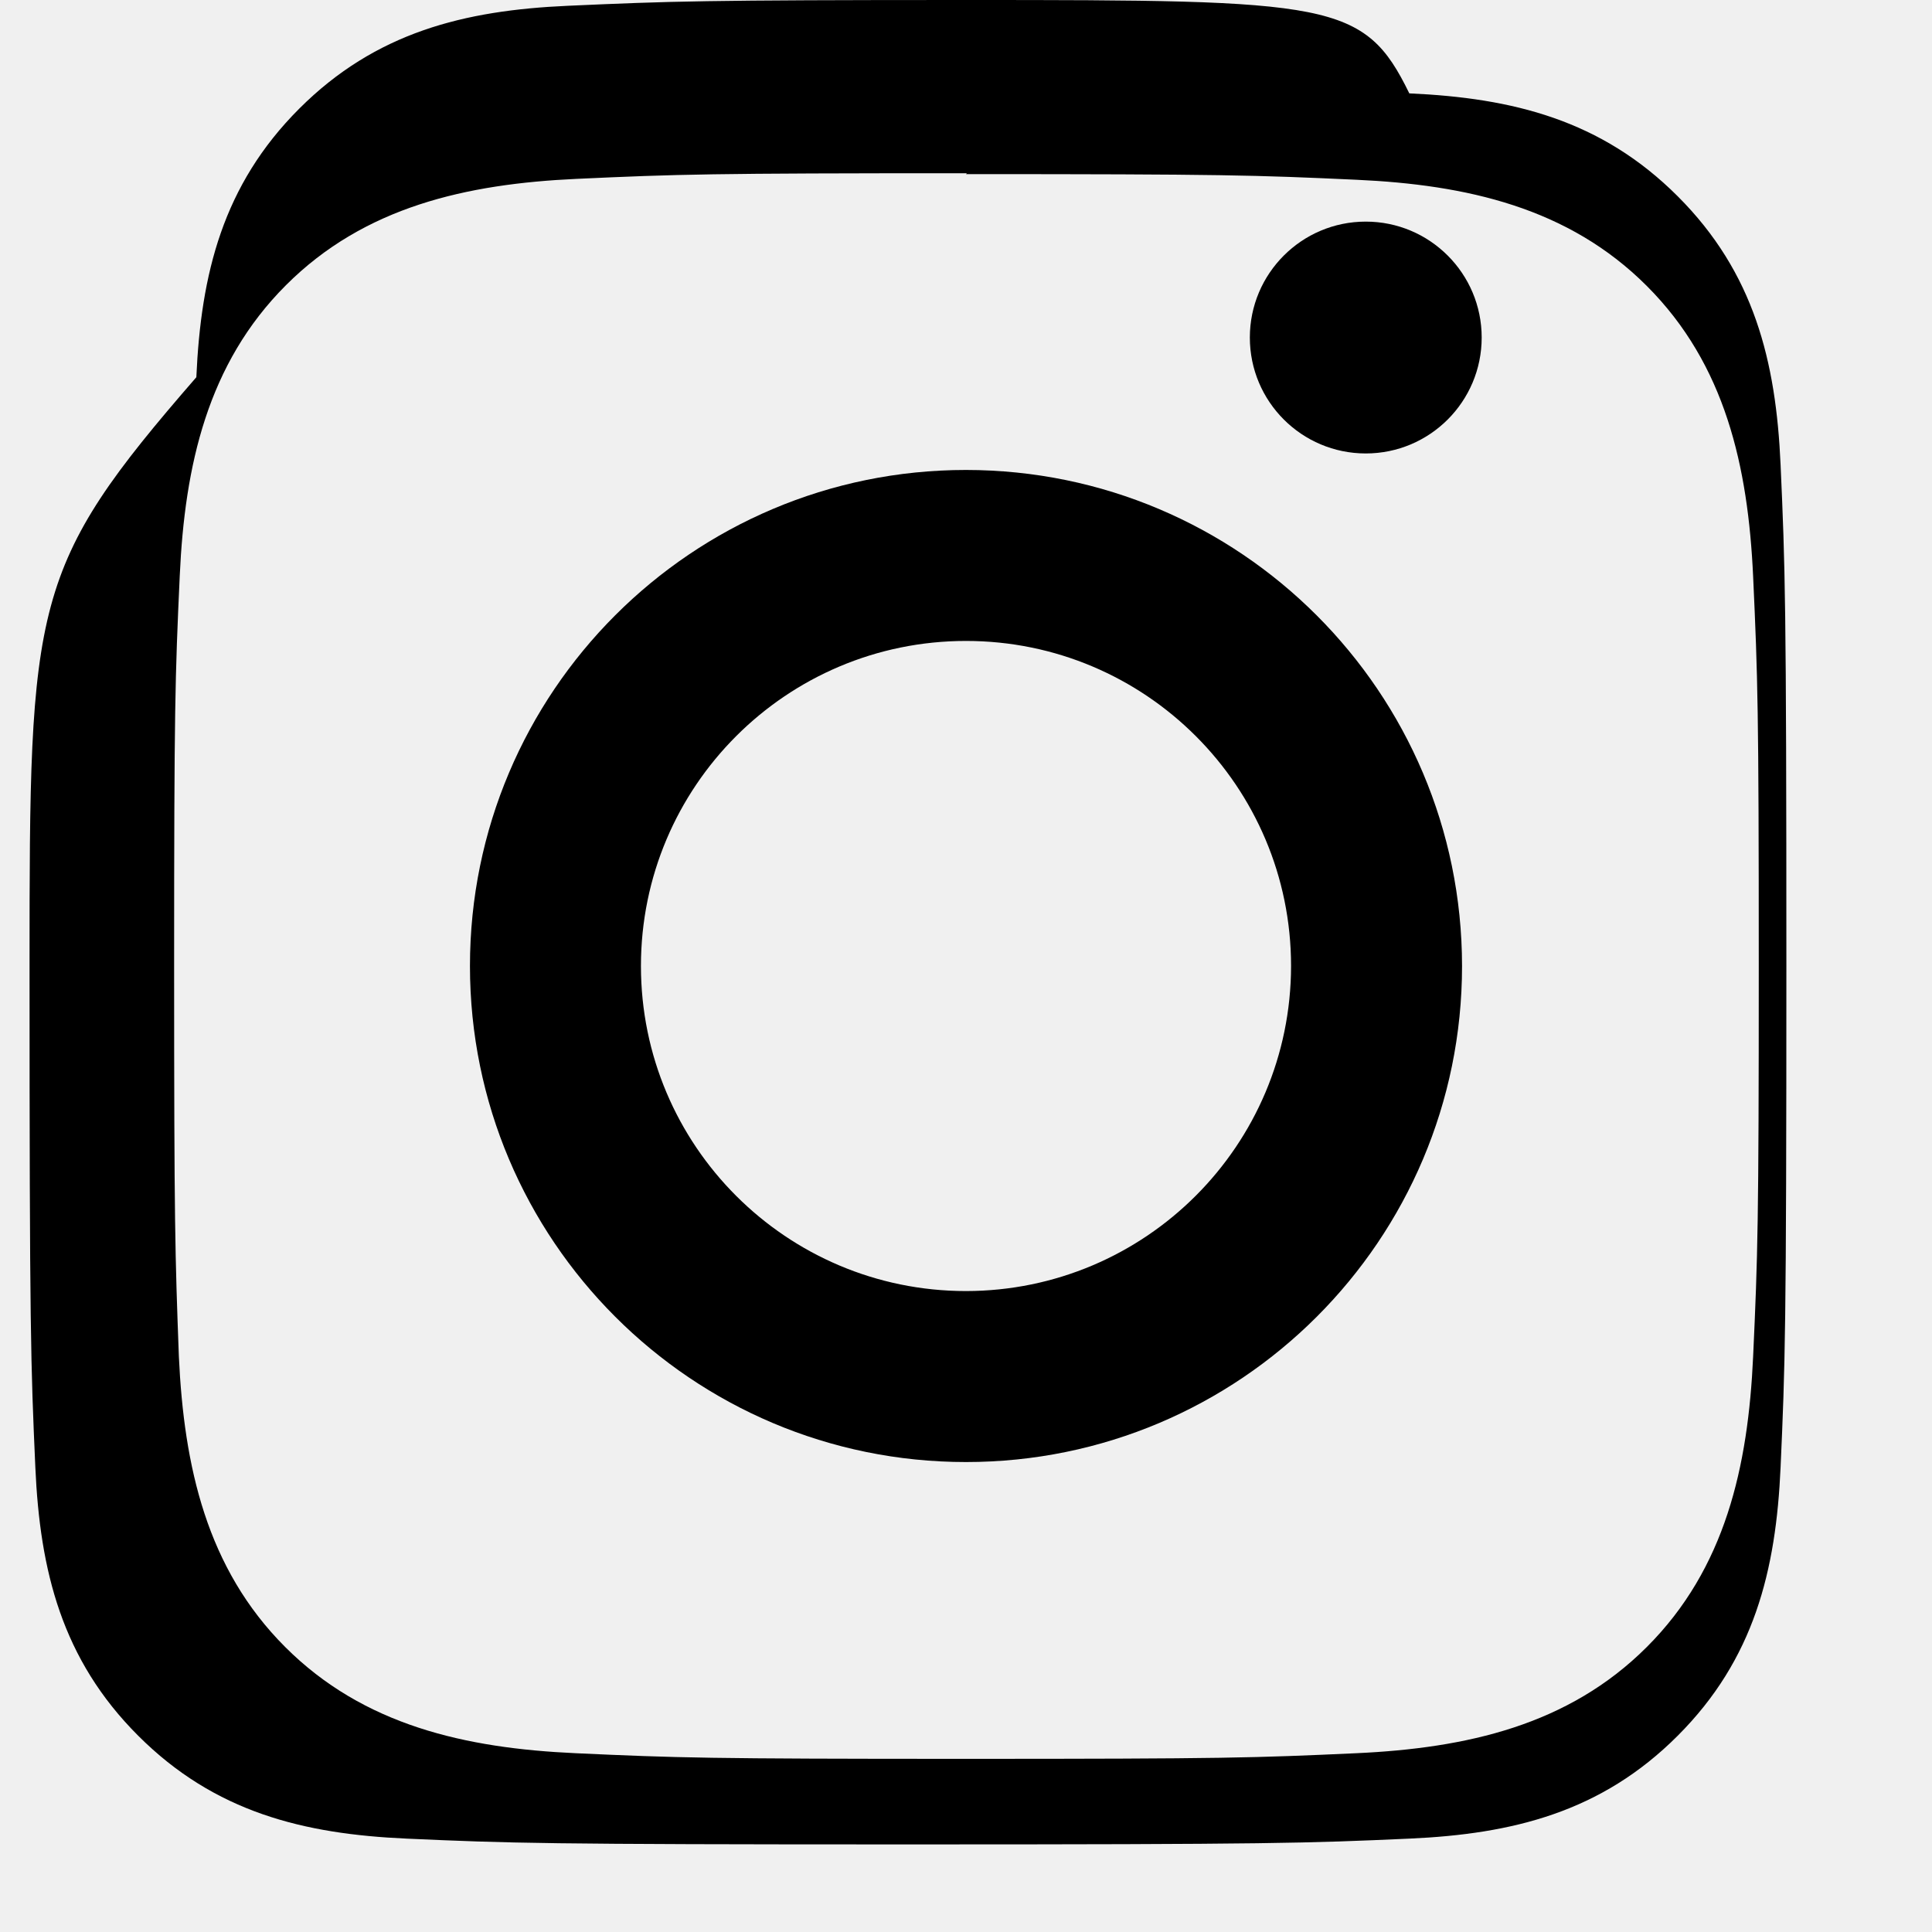
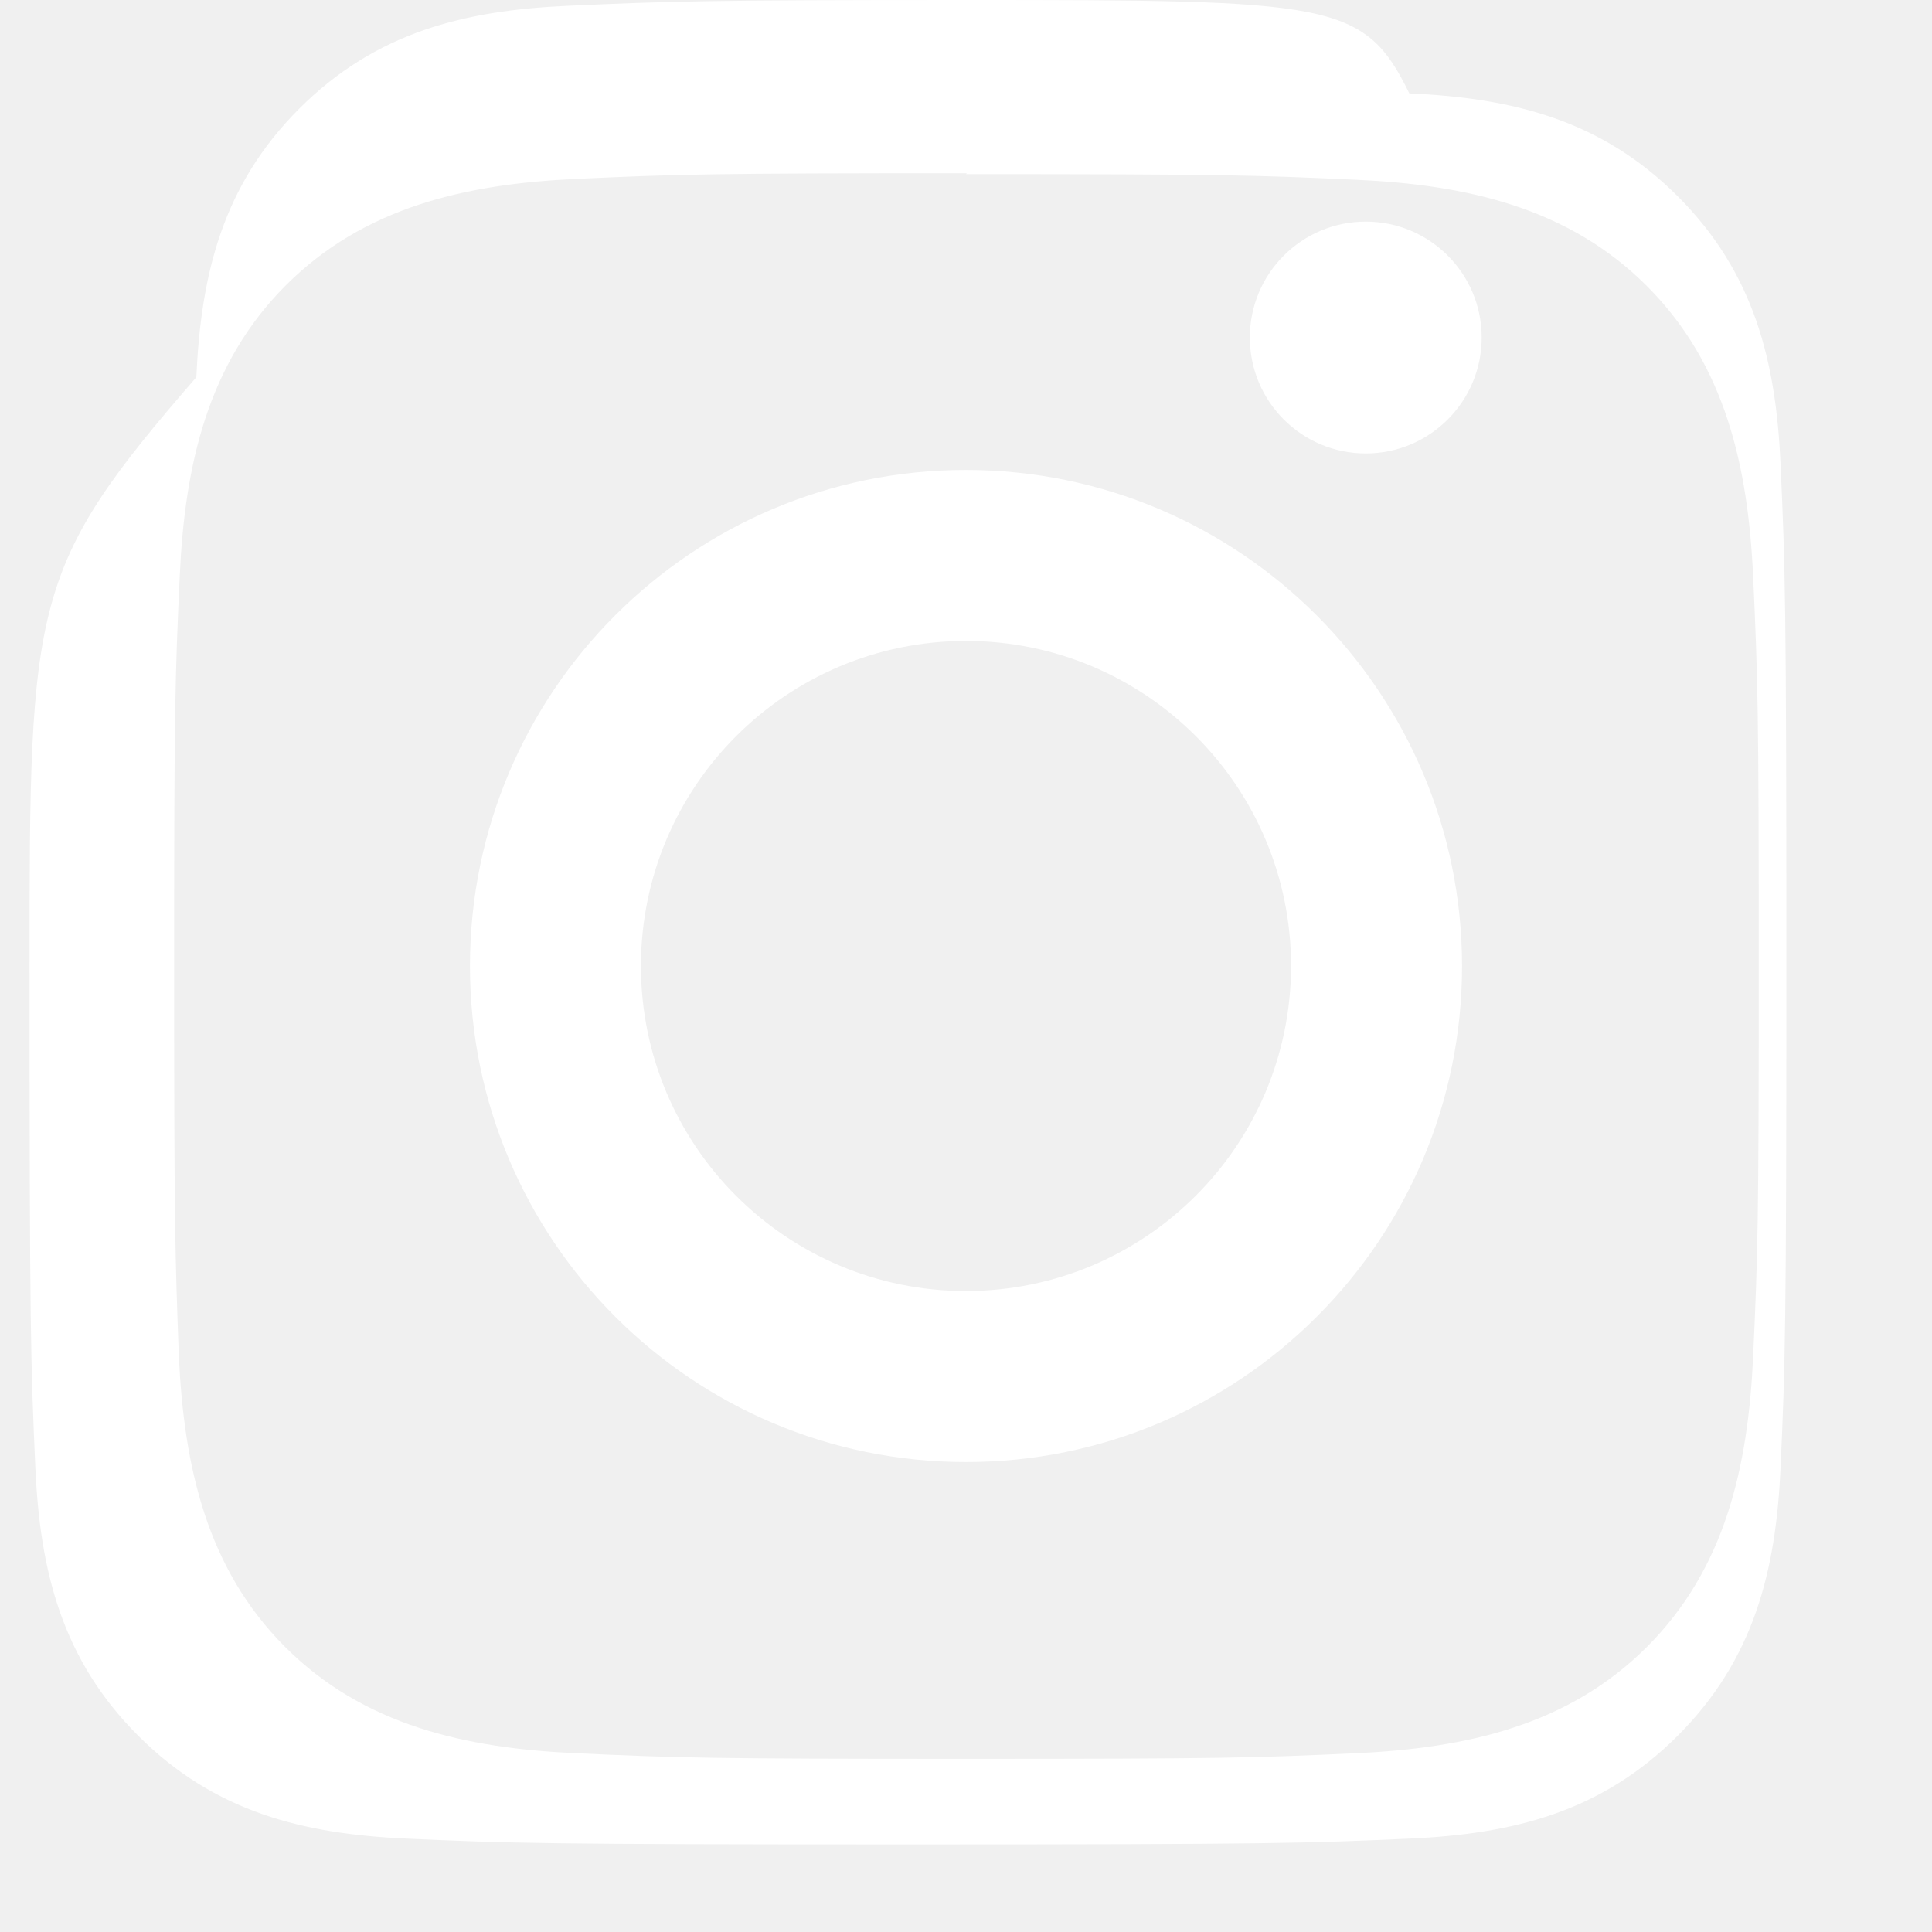
- <svg xmlns="http://www.w3.org/2000/svg" viewBox="0 0 24 24" fill="currentColor" class="w-8 h-8 text-pink-600">
-   <path d="M12 2.163c3.204 0 3.584.012 4.85.07 1.366.062 2.633.344 3.608 1.32.975.975 1.257 2.242 1.32 3.608.058 1.266.07 1.646.07 4.84s-.012 3.584-.07 4.85c-.062 1.366-.344 2.633-1.32 3.608-.975.975-2.242 1.257-3.608 1.32-1.266.058-1.646.07-4.85.07s-3.584-.012-4.85-.07c-1.366-.062-2.633-.344-3.608-1.32-.975-.975-1.257-2.242-1.32-3.608C2.175 15.584 2.163 15.204 2.163 12S2.175 8.416 2.233 7.15c.062-1.366.344-2.633 1.32-3.608.975-.975 2.242-1.257 3.608-1.32 1.266-.058 1.646-.07 4.85-.07M12 0C8.741 0 8.332.015 7.052.072 5.768.129 4.667.4 3.717 1.35 2.767 2.3 2.496 3.402 2.439 4.686.383 7.052.367 7.462.367 12s.015 4.948.072 6.228c.057 1.284.328 2.385 1.278 3.334.95.95 2.052 1.221 3.334 1.278 1.28.057 1.69.072 6.228.072s4.948-.015 6.228-.072c1.284-.057 2.385-.328 3.334-1.278.95-.95 1.221-2.052 1.278-3.334.057-1.28.072-1.69.072-6.228s-.015-4.948-.072-6.228c-.057-1.284-.328-2.385-1.278-3.334-.95-.95-2.052-1.221-3.334-1.278C16.948.015 16.538 0 12 0z" />
-   <path d="M12 5.838a6.162 6.162 0 106.162 6.162A6.166 6.166 0 0012 5.838zm0 10.2a4.038 4.038 0 114.038-4.038A4.042 4.042 0 0112 16.038zm6.406-11.845a1.44 1.44 0 11-1.44-1.44 1.44 1.44 0 011.44 1.44z" />
+ <svg xmlns="http://www.w3.org/2000/svg" viewBox="0 0 24 24" class="w-8 h-8 ">
+   <path fill="white" d="M12 2.163c3.204 0 3.584.012 4.85.07 1.366.062 2.633.344 3.608 1.32.975.975 1.257 2.242 1.32 3.608.058 1.266.07 1.646.07 4.84s-.012 3.584-.07 4.85c-.062 1.366-.344 2.633-1.32 3.608-.975.975-2.242 1.257-3.608 1.32-1.266.058-1.646.07-4.85.07s-3.584-.012-4.85-.07c-1.366-.062-2.633-.344-3.608-1.32-.975-.975-1.257-2.242-1.32-3.608C2.175 15.584 2.163 15.204 2.163 12S2.175 8.416 2.233 7.15c.062-1.366.344-2.633 1.32-3.608.975-.975 2.242-1.257 3.608-1.32 1.266-.058 1.646-.07 4.85-.07M12 0C8.741 0 8.332.015 7.052.072 5.768.129 4.667.4 3.717 1.35 2.767 2.3 2.496 3.402 2.439 4.686.383 7.052.367 7.462.367 12s.015 4.948.072 6.228c.057 1.284.328 2.385 1.278 3.334.95.95 2.052 1.221 3.334 1.278 1.28.057 1.69.072 6.228.072s4.948-.015 6.228-.072c1.284-.057 2.385-.328 3.334-1.278.95-.95 1.221-2.052 1.278-3.334.057-1.28.072-1.69.072-6.228s-.015-4.948-.072-6.228c-.057-1.284-.328-2.385-1.278-3.334-.95-.95-2.052-1.221-3.334-1.278C16.948.015 16.538 0 12 0z" />
+   <path fill="white" d="M12 5.838a6.162 6.162 0 106.162 6.162A6.166 6.166 0 0012 5.838zm0 10.2a4.038 4.038 0 114.038-4.038A4.042 4.042 0 0112 16.038zm6.406-11.845a1.44 1.44 0 11-1.44-1.44 1.44 1.44 0 011.44 1.44z" />
</svg>
